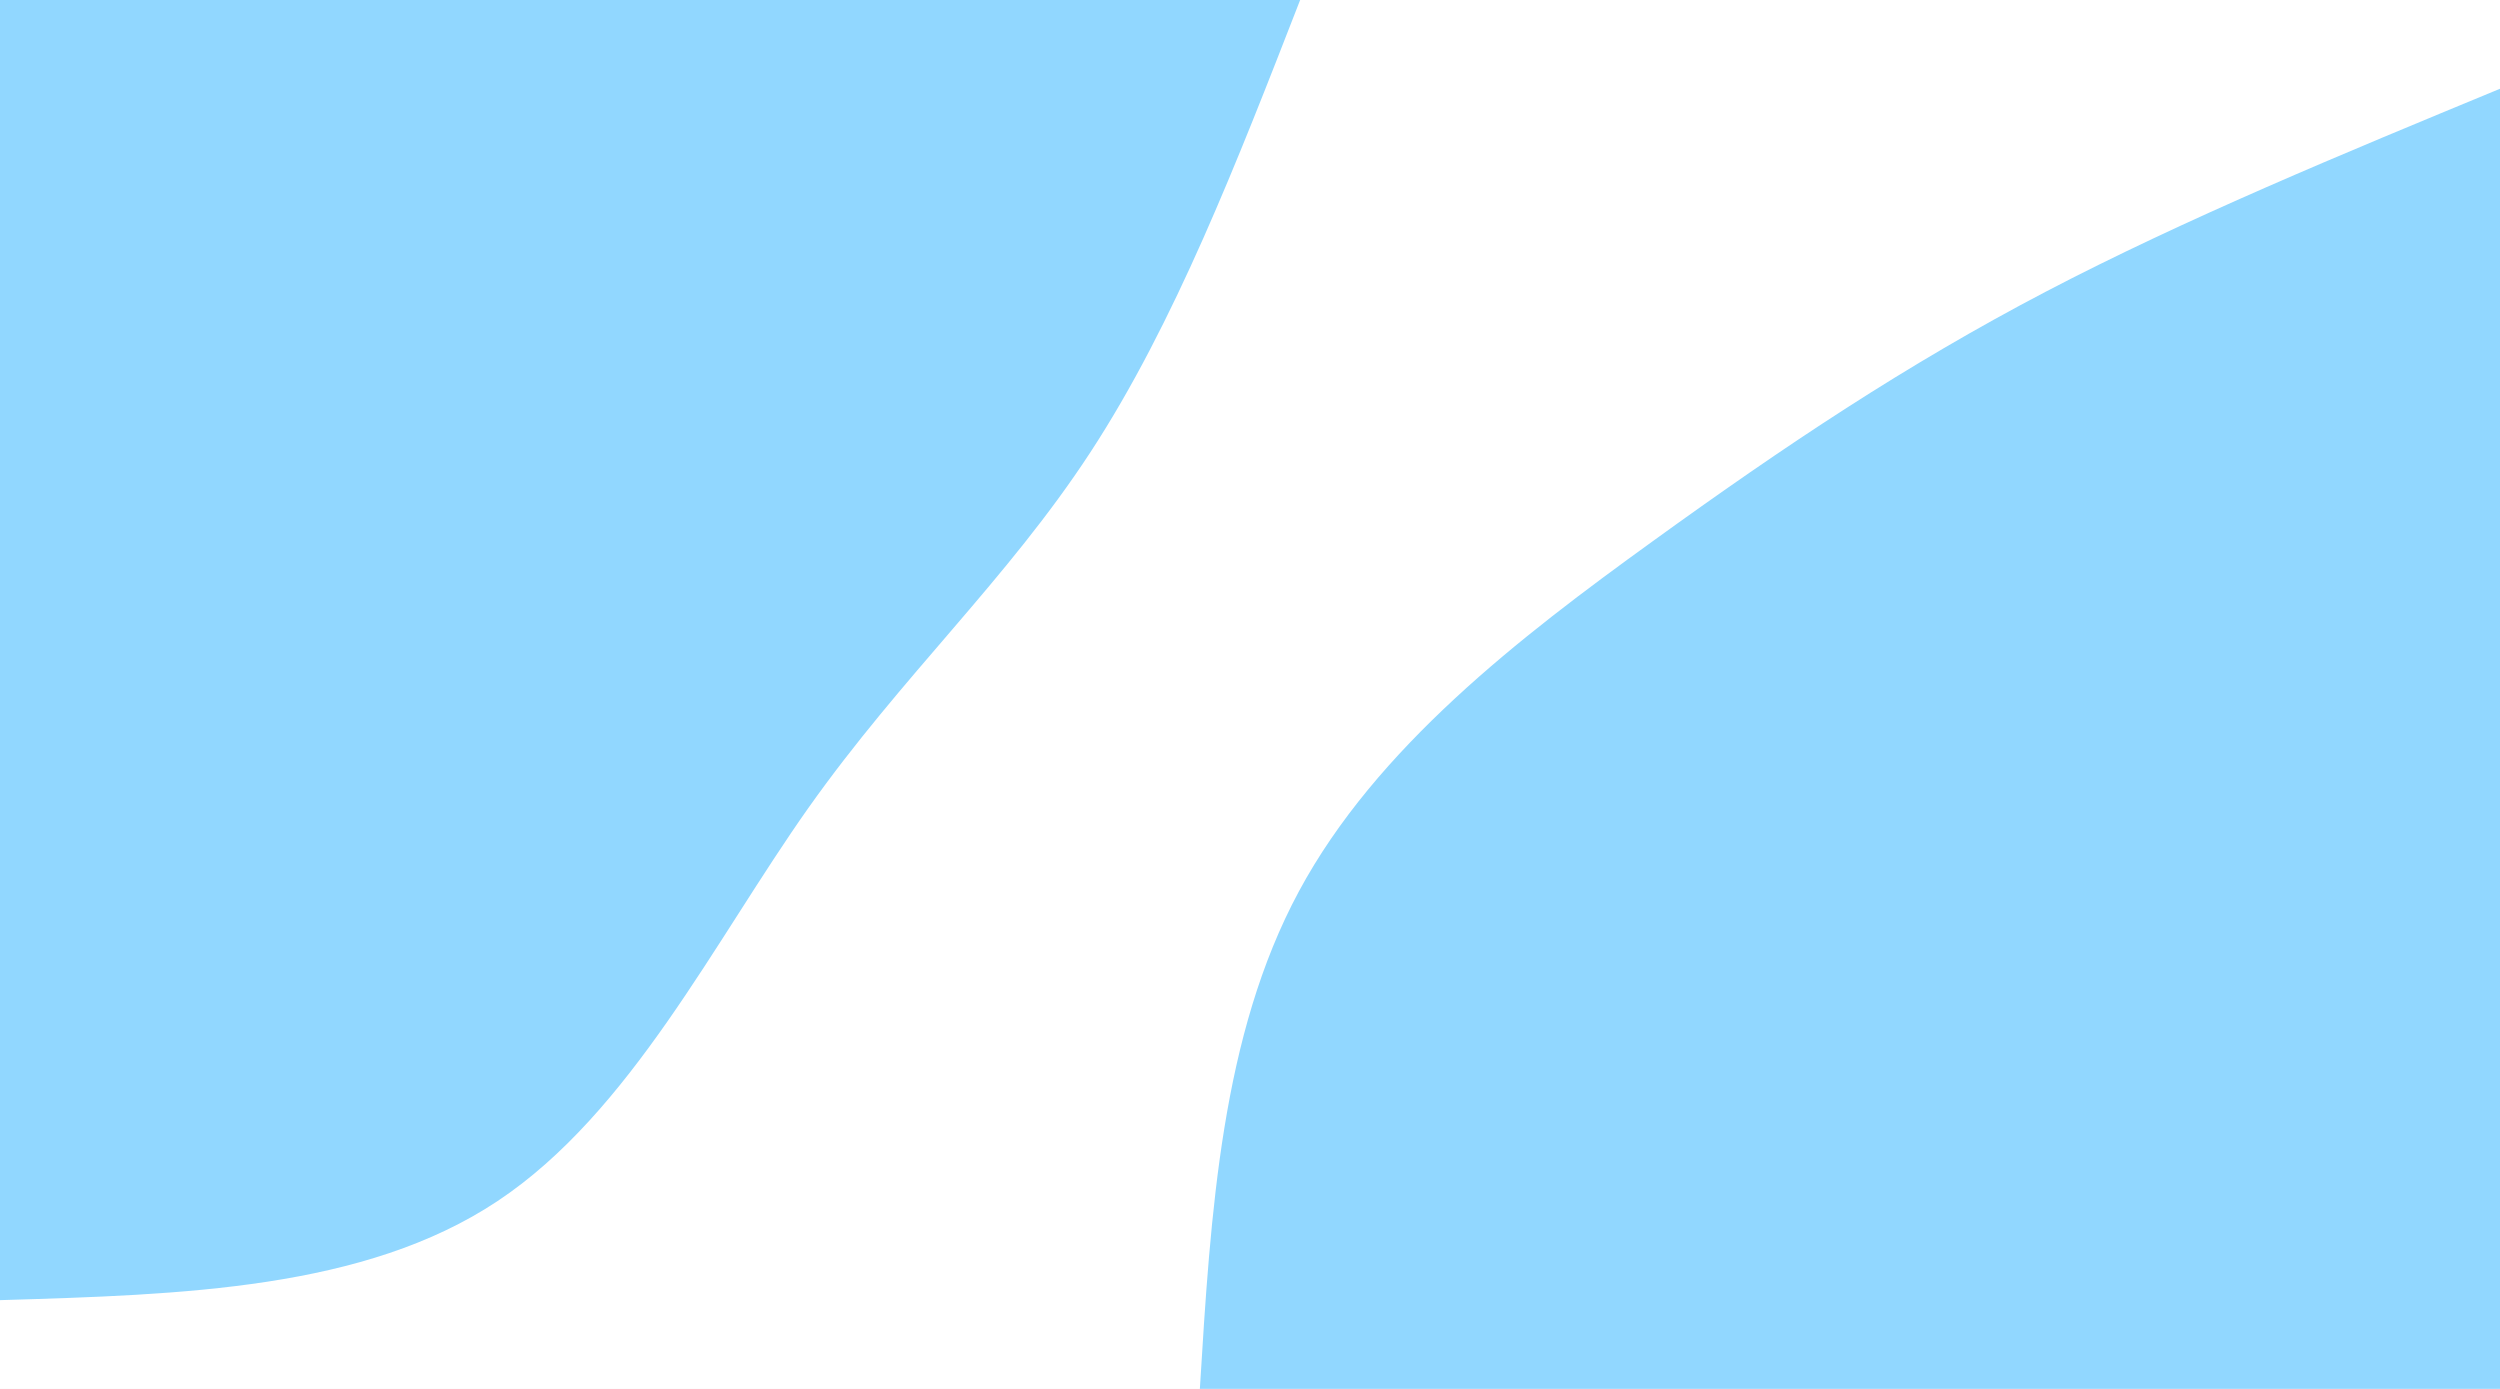
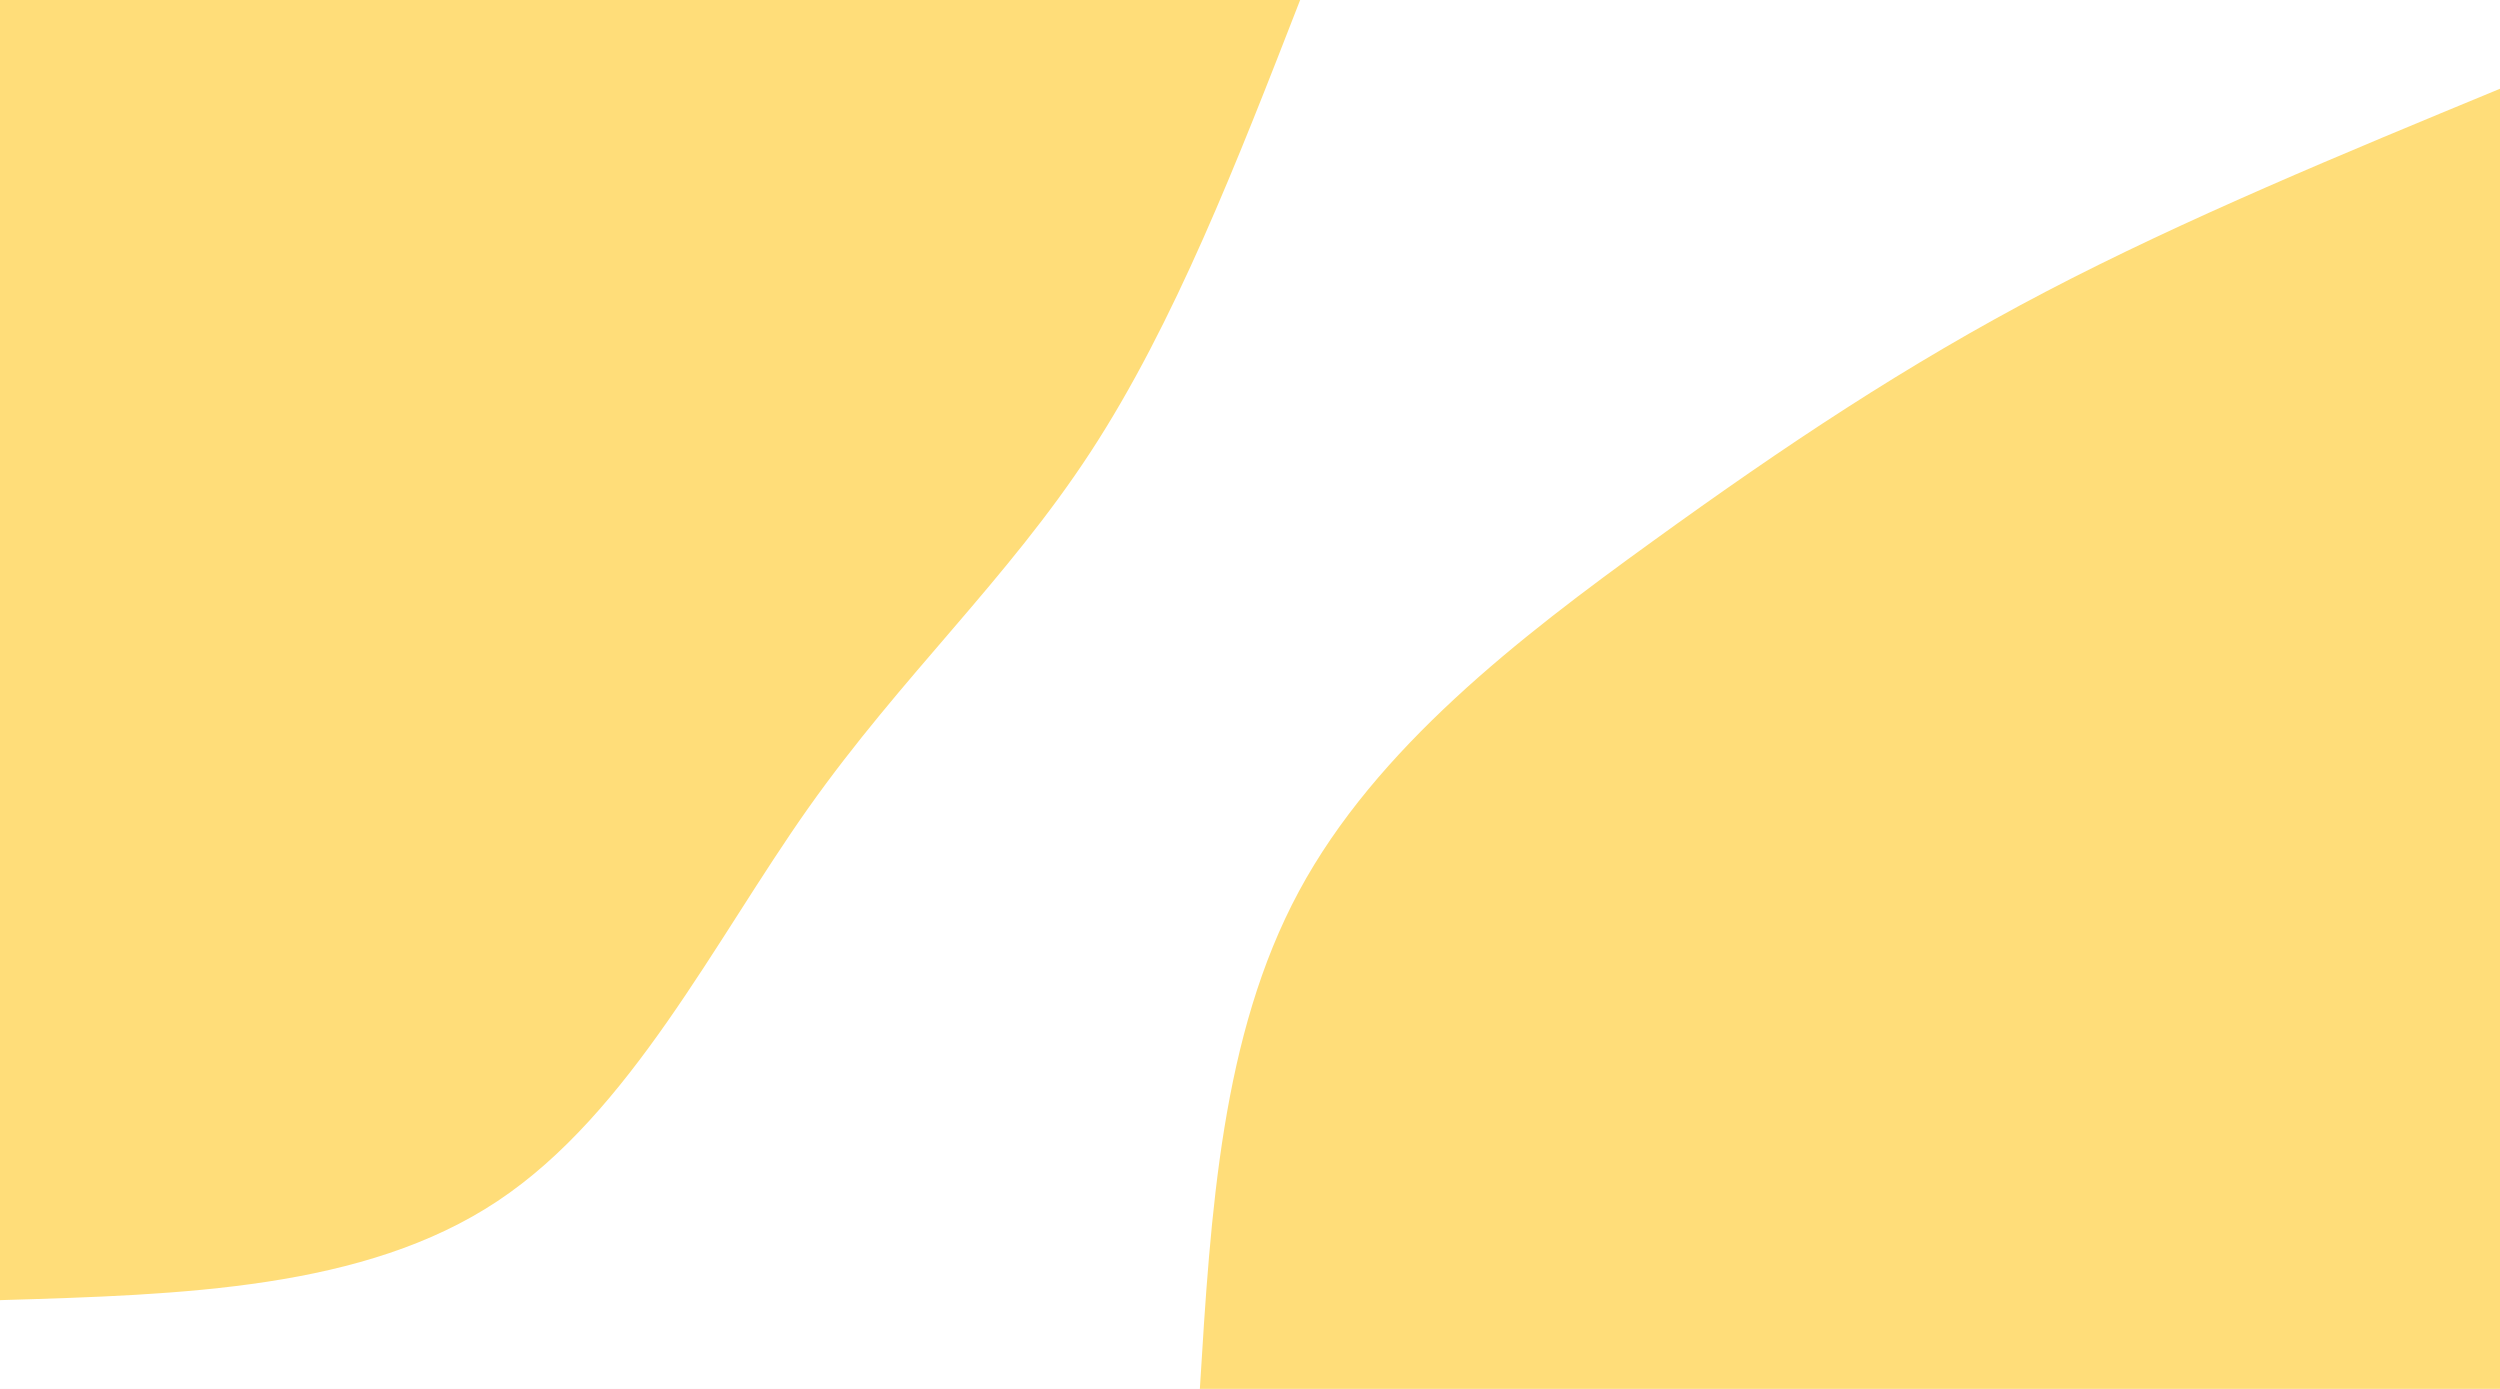
<svg xmlns="http://www.w3.org/2000/svg" id="visual" viewBox="000 0 1800 1000" width="1800" height="1000" version="1.1">
  <rect x="0" y="0" width="1800" height="1000" fill="#ffffff" />
  <defs>
    <linearGradient id="grad1_0" x1="14.1%" y1="100%" x2="100%" y2="0%">
      <stop offset="26.721%" stop-color="#ffffff" stop-opacity="1" />
      <stop offset="73.279%" stop-color="#ffffff" stop-opacity="1" />
    </linearGradient>
  </defs>
  <defs>
    <linearGradient id="grad2_0" x1="0%" y1="100%" x2="85.9%" y2="0%">
      <stop offset="26.721%" stop-color="#ffffff" stop-opacity="1" />
      <stop offset="73.279%" stop-color="#ffffff" stop-opacity="1" />
    </linearGradient>
  </defs>
  <g transform="translate(1800, 1000)">
-     <path d="M-936.1 0C-928.3 -127.4 -920.5 -254.7 -864.8 -358.2C-809.1 -461.7 -705.6 -541.3 -610.2 -610.2C-514.8 -679.2 -427.5 -737.4 -327.2 -789.9C-226.8 -842.4 -113.4 -889.2 0 -936.1L0 0Z" fill="#91D7FF" />
+     <path d="M-936.1 0C-928.3 -127.4 -920.5 -254.7 -864.8 -358.2C-809.1 -461.7 -705.6 -541.3 -610.2 -610.2C-514.8 -679.2 -427.5 -737.4 -327.2 -789.9C-226.8 -842.4 -113.4 -889.2 0 -936.1L0 0Z" fill="#FFDD79" />
  </g>
  <g transform="translate(0, 0)">
-     <path d="M936.1 0C890.8 116.4 845.6 232.9 785.3 325.3C725 417.7 649.7 486.1 581.9 581.9C514.2 677.8 453.9 801.2 358.2 864.8C262.5 928.4 131.2 932.2 0 936.1L0 0Z" fill="#91D7FF" />
+     <path d="M936.1 0C890.8 116.4 845.6 232.9 785.3 325.3C725 417.7 649.7 486.1 581.9 581.9C514.2 677.8 453.9 801.2 358.2 864.8C262.5 928.4 131.2 932.2 0 936.1L0 0Z" fill="#FFDD79" />
  </g>
</svg>
